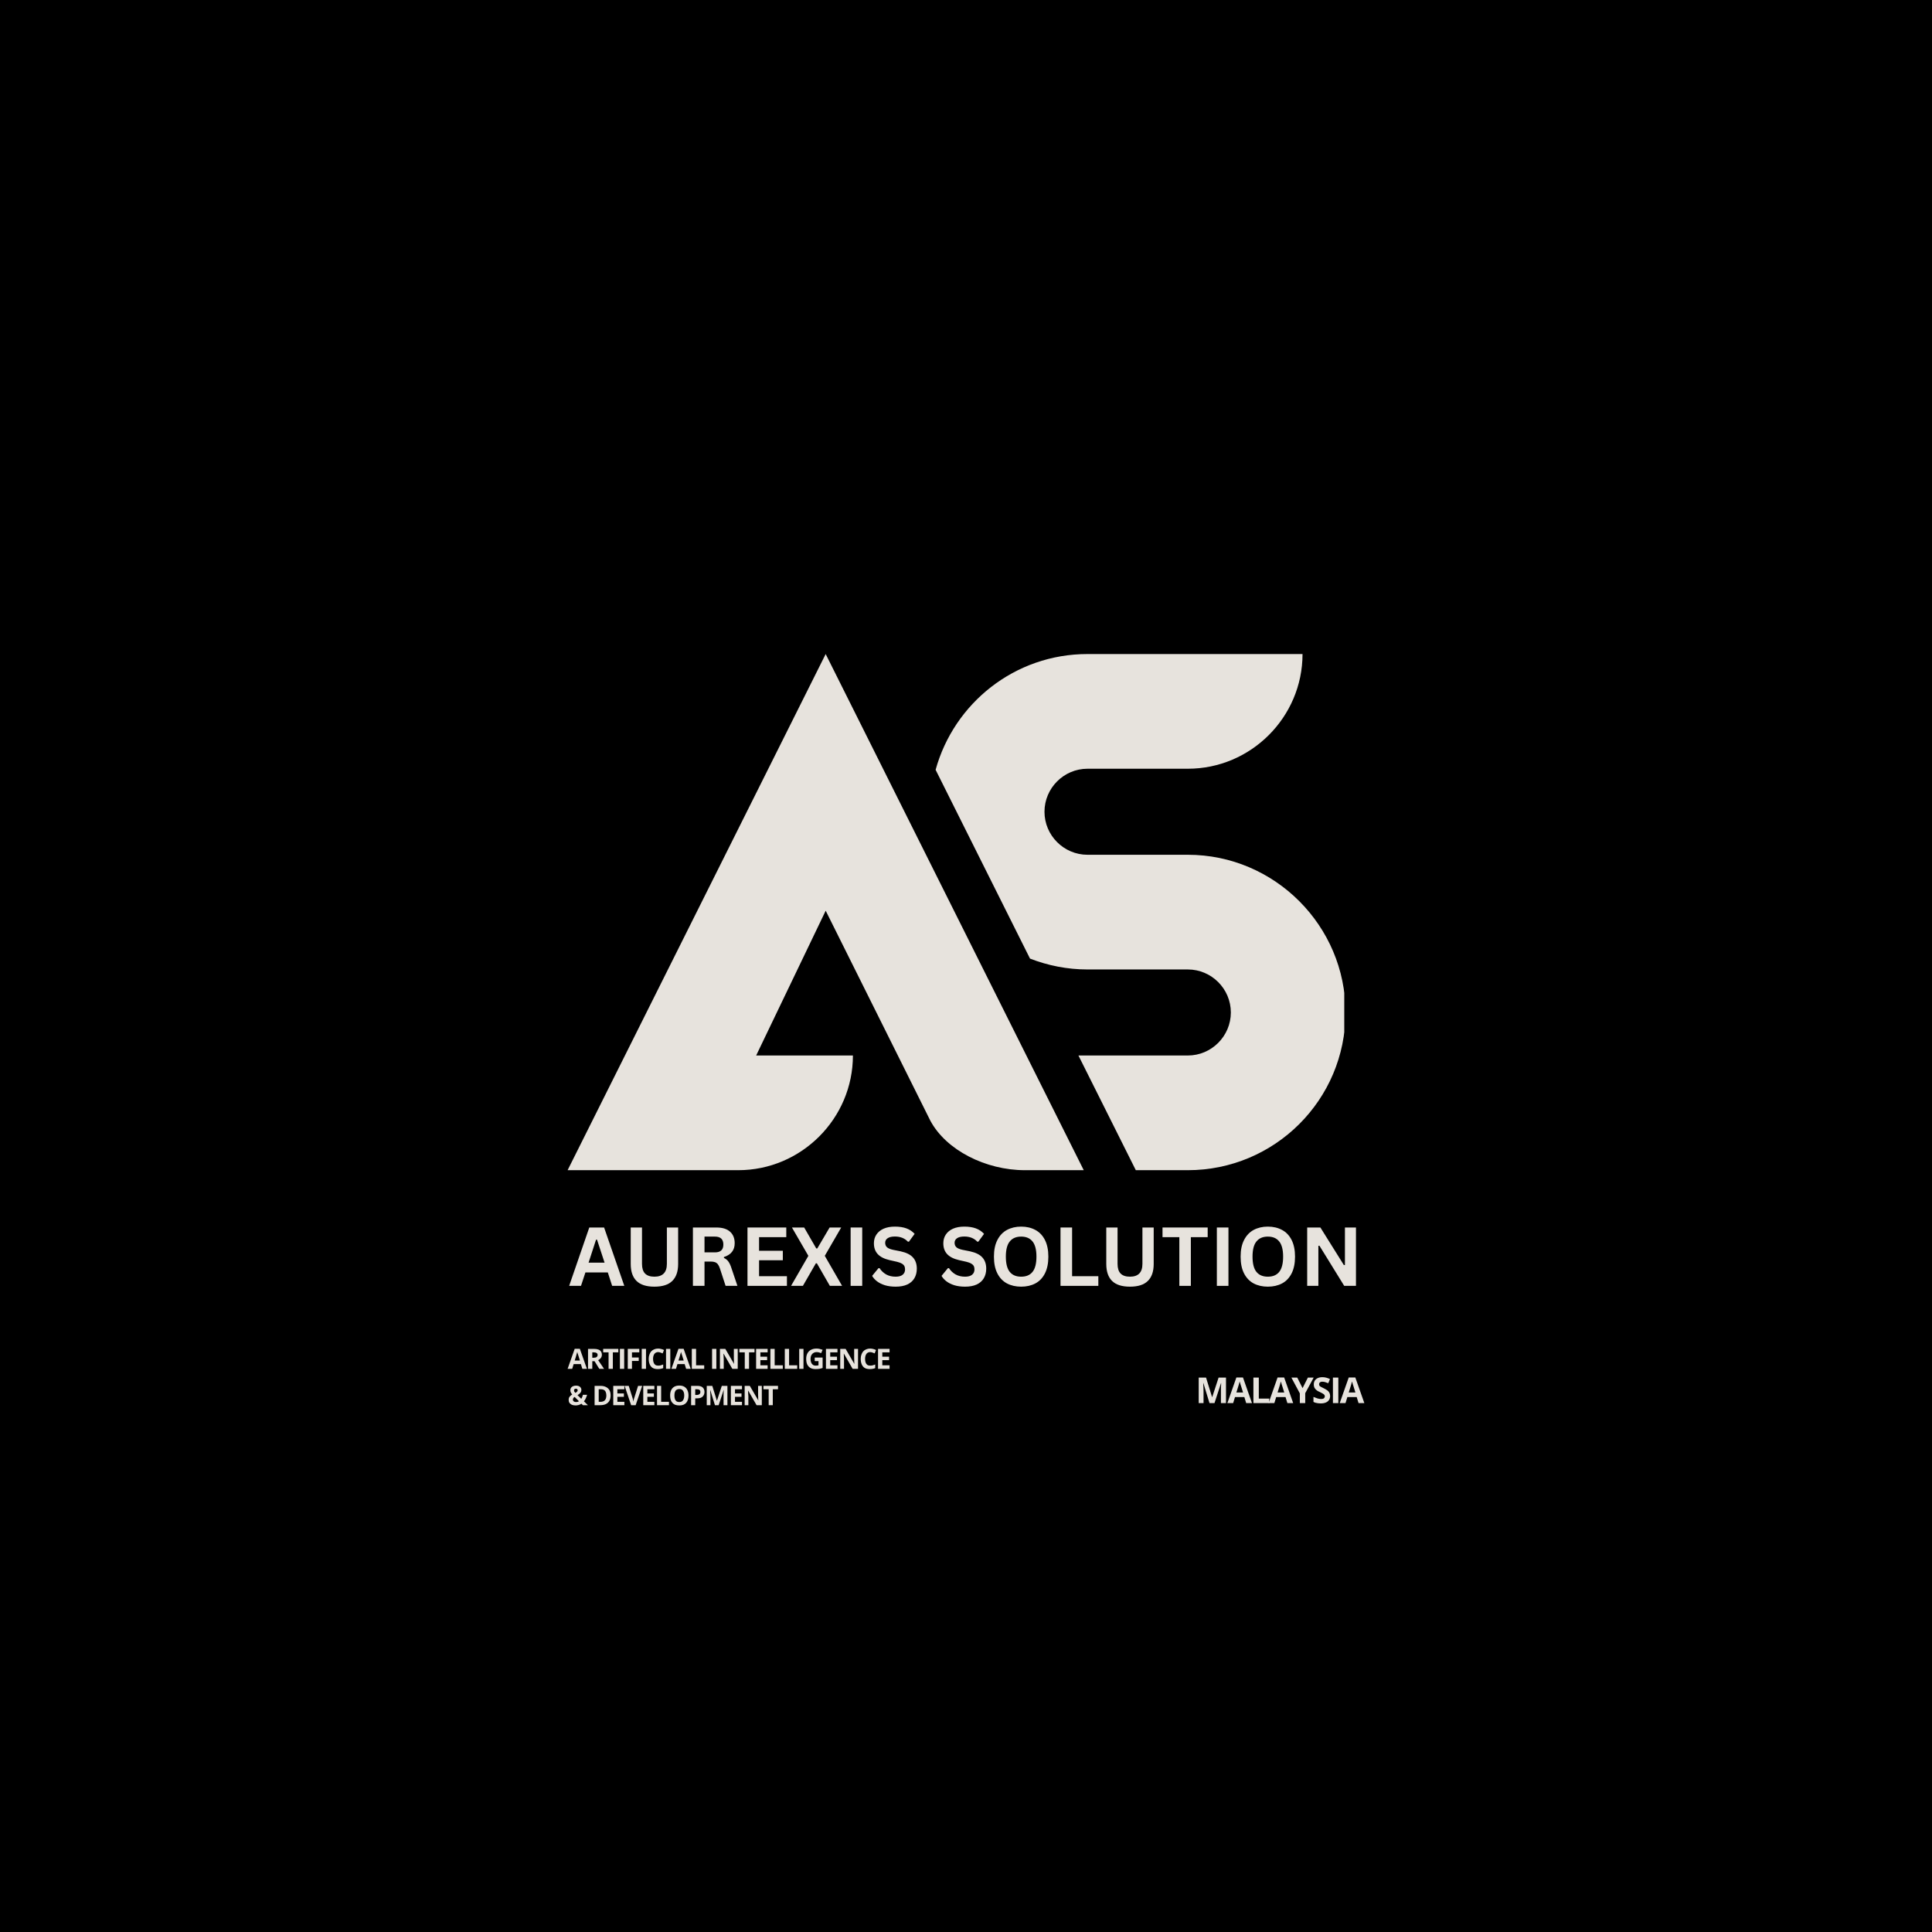
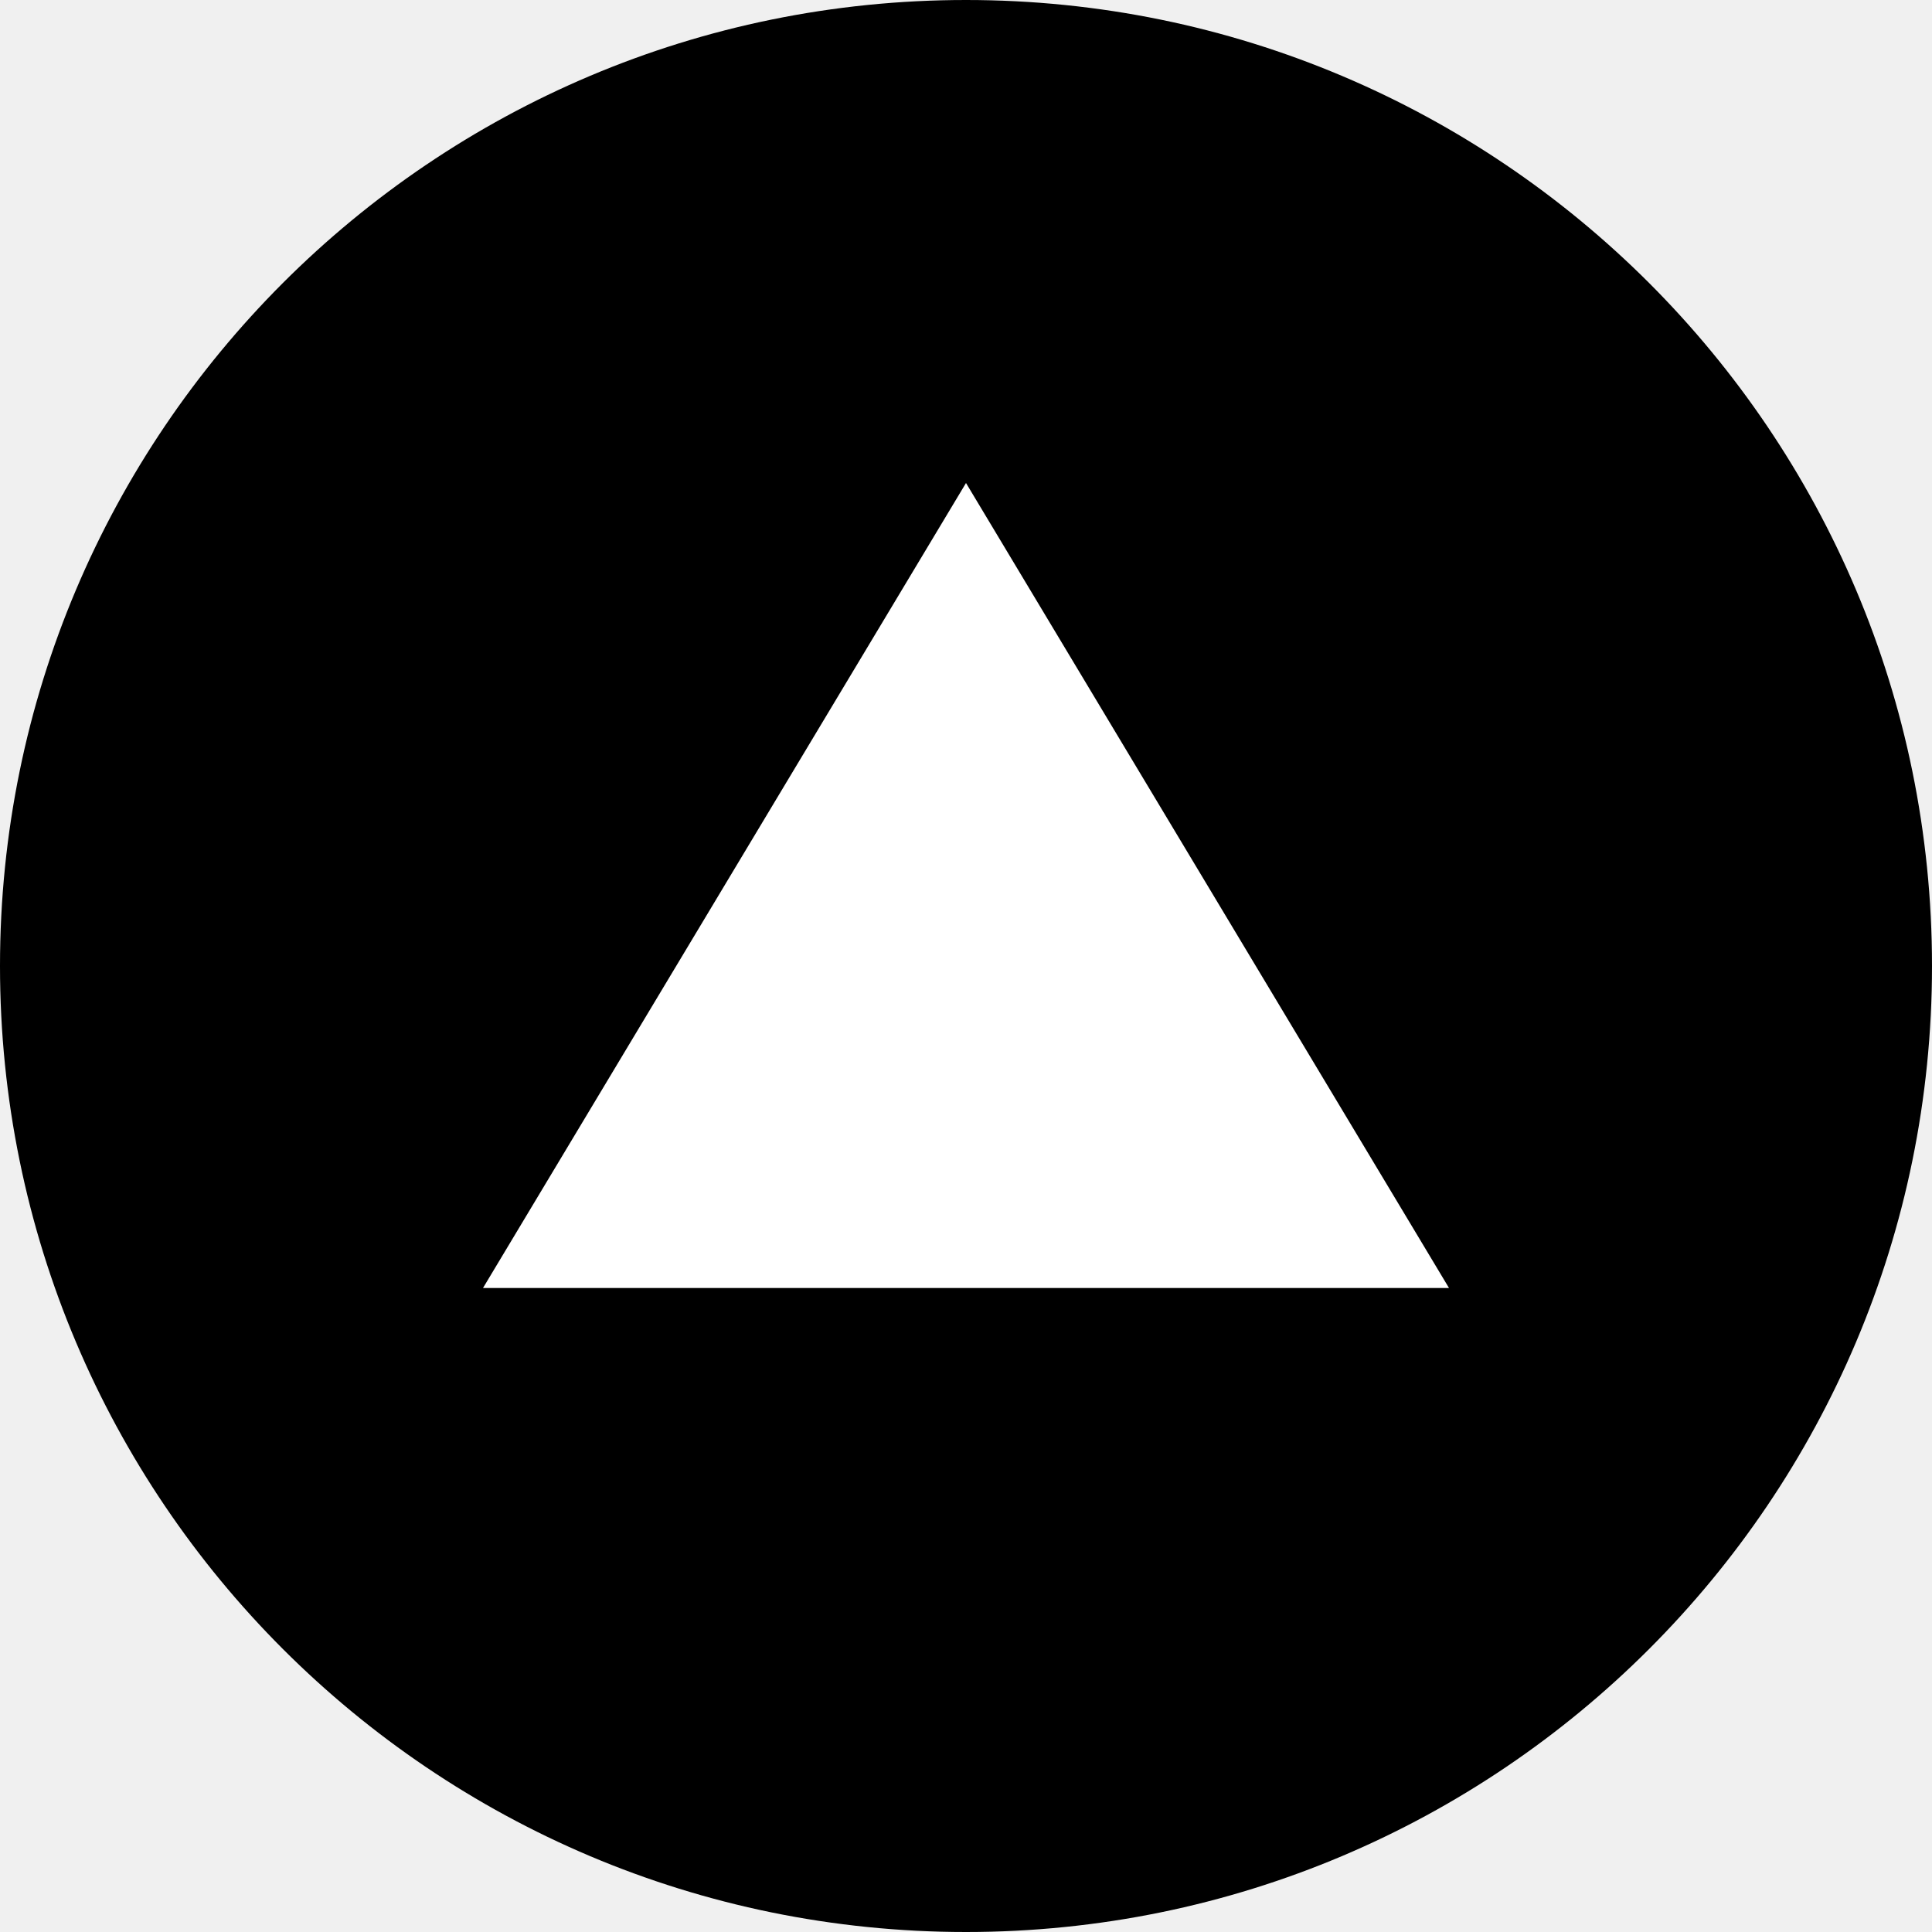
- <svg xmlns="http://www.w3.org/2000/svg" width="500" zoomAndPan="magnify" viewBox="0 0 375 375" height="500" preserveAspectRatio="xMidYMid meet" version="1.0">
-   <defs>
-     <g />
-     <clipPath id="3db691f060">
-       <path d="M 110.172 126.945 L 211 126.945 L 211 227.445 L 110.172 227.445 Z M 110.172 126.945 " clip-rule="nonzero" />
-     </clipPath>
-     <clipPath id="82ef4bd447">
-       <path d="M 181 126.945 L 260.922 126.945 L 260.922 227.445 L 181 227.445 Z M 181 126.945 " clip-rule="nonzero" />
-     </clipPath>
-     <clipPath id="c565266bf6">
-       <path d="M 0.16 2 L 4 2 L 4 7 L 0.16 7 Z M 0.16 2 " clip-rule="nonzero" />
-     </clipPath>
-     <clipPath id="f11b2e3a7e">
-       <rect x="0" width="64" y="0" height="9" />
-     </clipPath>
-     <clipPath id="6a00b687fb">
-       <path d="M 0.16 2 L 5 2 L 5 7 L 0.16 7 Z M 0.16 2 " clip-rule="nonzero" />
-     </clipPath>
-     <clipPath id="3b047c1957">
-       <path d="M 38 2 L 41.441 2 L 41.441 7 L 38 7 Z M 38 2 " clip-rule="nonzero" />
-     </clipPath>
-     <clipPath id="aab702ba0b">
-       <rect x="0" width="42" y="0" height="9" />
-     </clipPath>
-     <clipPath id="d5b34986b2">
-       <rect x="0" width="35" y="0" height="11" />
-     </clipPath>
-   </defs>
-   <rect x="-37.5" width="450" fill="#ffffff" y="-37.5" height="450" fill-opacity="1" />
-   <rect x="-37.5" width="450" fill="#000000" y="-37.5" height="450" fill-opacity="1" />
-   <g clip-path="url(#3db691f060)">
-     <path fill="#e7e3dd" d="M 165.551 204.871 L 146.77 204.871 L 160.266 176.766 L 174.273 204.871 L 180.582 217.531 C 183.641 223.238 191.293 227.133 198.945 227.133 L 210.355 227.133 L 199.219 204.871 L 189.816 186.062 L 171.496 149.418 L 160.262 126.949 L 110.172 227.133 L 143.289 227.133 C 155.535 227.133 165.551 217.109 165.551 204.871 Z M 165.551 204.871 " fill-opacity="1" fill-rule="nonzero" />
-   </g>
-   <g clip-path="url(#82ef4bd447)">
-     <path fill="#e7e3dd" d="M 211.082 188.172 L 230.559 188.172 C 235.152 188.172 238.906 191.926 238.906 196.52 C 238.906 201.113 235.152 204.871 230.559 204.871 L 209.324 204.871 L 220.461 227.133 L 230.559 227.133 C 247.395 227.133 261.168 213.496 261.168 196.52 C 261.168 179.688 247.395 165.91 230.559 165.91 L 211.082 165.91 C 206.488 165.91 202.734 162.156 202.734 157.562 C 202.734 152.969 206.488 149.211 211.082 149.211 L 230.559 149.211 C 242.805 149.211 252.82 139.191 252.82 126.949 L 211.082 126.949 C 196.953 126.949 185.164 136.508 181.602 149.418 L 199.922 186.062 C 203.383 187.406 207.133 188.172 211.082 188.172 Z M 211.082 188.172 " fill-opacity="1" fill-rule="nonzero" />
-   </g>
-   <g transform="matrix(1, 0, 0, 1, 110, 259)">
-     <g clip-path="url(#f11b2e3a7e)">
-       <g clip-path="url(#c565266bf6)">
-         <g fill="#e7e3dd" fill-opacity="1">
-           <g transform="translate(0.173313, 6.692125)">
-             <g>
-               <path d="M 2.859 0 L 2.578 -0.922 L 1.172 -0.922 L 0.891 0 L 0 0 L 1.375 -3.891 L 2.375 -3.891 L 3.75 0 Z M 2.391 -1.609 L 2.109 -2.516 C 2.086 -2.578 2.062 -2.656 2.031 -2.75 C 2 -2.844 1.969 -2.938 1.938 -3.031 C 1.914 -3.133 1.895 -3.223 1.875 -3.297 C 1.852 -3.223 1.828 -3.129 1.797 -3.016 C 1.766 -2.91 1.734 -2.812 1.703 -2.719 C 1.68 -2.625 1.664 -2.555 1.656 -2.516 L 1.375 -1.609 Z M 2.391 -1.609 " />
-             </g>
-           </g>
-         </g>
-       </g>
-       <g fill="#e7e3dd" fill-opacity="1">
-         <g transform="translate(3.651573, 6.692125)">
-           <g>
-             <path d="M 1.625 -3.875 C 1.969 -3.875 2.254 -3.832 2.484 -3.75 C 2.711 -3.664 2.883 -3.535 3 -3.359 C 3.113 -3.191 3.172 -2.977 3.172 -2.719 C 3.172 -2.539 3.133 -2.383 3.062 -2.25 C 3 -2.125 2.91 -2.016 2.797 -1.922 C 2.691 -1.828 2.578 -1.75 2.453 -1.688 L 3.594 0 L 2.672 0 L 1.75 -1.484 L 1.312 -1.484 L 1.312 0 L 0.484 0 L 0.484 -3.875 Z M 1.562 -3.203 L 1.312 -3.203 L 1.312 -2.156 L 1.578 -2.156 C 1.848 -2.156 2.039 -2.203 2.156 -2.297 C 2.281 -2.391 2.344 -2.523 2.344 -2.703 C 2.344 -2.879 2.273 -3.004 2.141 -3.078 C 2.016 -3.16 1.82 -3.203 1.562 -3.203 Z M 1.562 -3.203 " />
-           </g>
-         </g>
-       </g>
-       <g fill="#e7e3dd" fill-opacity="1">
-         <g transform="translate(6.96769, 6.692125)">
-           <g>
-             <path d="M 1.984 0 L 1.156 0 L 1.156 -3.203 L 0.109 -3.203 L 0.109 -3.875 L 3.047 -3.875 L 3.047 -3.203 L 1.984 -3.203 Z M 1.984 0 " />
-           </g>
-         </g>
-       </g>
-       <g fill="#e7e3dd" fill-opacity="1">
-         <g transform="translate(9.842562, 6.692125)">
-           <g>
-             <path d="M 0.484 0 L 0.484 -3.875 L 1.312 -3.875 L 1.312 0 Z M 0.484 0 " />
-           </g>
-         </g>
-       </g>
-       <g fill="#e7e3dd" fill-opacity="1">
-         <g transform="translate(11.36712, 6.692125)">
-           <g>
-             <path d="M 1.297 0 L 0.484 0 L 0.484 -3.875 L 2.719 -3.875 L 2.719 -3.203 L 1.297 -3.203 L 1.297 -2.203 L 2.609 -2.203 L 2.609 -1.531 L 1.297 -1.531 Z M 1.297 0 " />
-           </g>
-         </g>
-       </g>
-       <g fill="#e7e3dd" fill-opacity="1">
-         <g transform="translate(14.07719, 6.692125)">
-           <g>
-             <path d="M 0.484 0 L 0.484 -3.875 L 1.312 -3.875 L 1.312 0 Z M 0.484 0 " />
-           </g>
-         </g>
-       </g>
-       <g fill="#e7e3dd" fill-opacity="1">
-         <g transform="translate(15.60175, 6.692125)">
-           <g>
-             <path d="M 2.141 -3.25 C 1.984 -3.25 1.844 -3.219 1.719 -3.156 C 1.594 -3.094 1.488 -3.004 1.406 -2.891 C 1.332 -2.773 1.27 -2.633 1.219 -2.469 C 1.176 -2.312 1.156 -2.133 1.156 -1.938 C 1.156 -1.656 1.191 -1.414 1.266 -1.219 C 1.336 -1.031 1.441 -0.883 1.578 -0.781 C 1.723 -0.676 1.91 -0.625 2.141 -0.625 C 2.297 -0.625 2.453 -0.641 2.609 -0.672 C 2.766 -0.711 2.938 -0.77 3.125 -0.844 L 3.125 -0.141 C 2.957 -0.078 2.789 -0.031 2.625 0 C 2.457 0.031 2.27 0.047 2.062 0.047 C 1.656 0.047 1.32 -0.031 1.062 -0.188 C 0.812 -0.352 0.625 -0.586 0.5 -0.891 C 0.375 -1.191 0.312 -1.539 0.312 -1.938 C 0.312 -2.227 0.352 -2.492 0.438 -2.734 C 0.52 -2.984 0.633 -3.195 0.781 -3.375 C 0.938 -3.551 1.129 -3.688 1.359 -3.781 C 1.586 -3.883 1.848 -3.938 2.141 -3.938 C 2.328 -3.938 2.52 -3.91 2.719 -3.859 C 2.914 -3.816 3.102 -3.75 3.281 -3.656 L 3.016 -3 C 2.867 -3.062 2.719 -3.117 2.562 -3.172 C 2.414 -3.223 2.273 -3.25 2.141 -3.25 Z M 2.141 -3.25 " />
-           </g>
-         </g>
-       </g>
-       <g fill="#e7e3dd" fill-opacity="1">
-         <g transform="translate(18.79293, 6.692125)">
-           <g>
-             <path d="M 0.484 0 L 0.484 -3.875 L 1.312 -3.875 L 1.312 0 Z M 0.484 0 " />
-           </g>
-         </g>
-       </g>
-       <g fill="#e7e3dd" fill-opacity="1">
-         <g transform="translate(20.31749, 6.692125)">
-           <g>
-             <path d="M 2.859 0 L 2.578 -0.922 L 1.172 -0.922 L 0.891 0 L 0 0 L 1.375 -3.891 L 2.375 -3.891 L 3.75 0 Z M 2.391 -1.609 L 2.109 -2.516 C 2.086 -2.578 2.062 -2.656 2.031 -2.75 C 2 -2.844 1.969 -2.938 1.938 -3.031 C 1.914 -3.133 1.895 -3.223 1.875 -3.297 C 1.852 -3.223 1.828 -3.129 1.797 -3.016 C 1.766 -2.91 1.734 -2.812 1.703 -2.719 C 1.68 -2.625 1.664 -2.555 1.656 -2.516 L 1.375 -1.609 Z M 2.391 -1.609 " />
-           </g>
-         </g>
-       </g>
-       <g fill="#e7e3dd" fill-opacity="1">
-         <g transform="translate(23.79575, 6.692125)">
-           <g>
-             <path d="M 0.484 0 L 0.484 -3.875 L 1.312 -3.875 L 1.312 -0.688 L 2.891 -0.688 L 2.891 0 Z M 0.484 0 " />
-           </g>
-         </g>
-       </g>
-       <g fill="#e7e3dd" fill-opacity="1">
-         <g transform="translate(26.59354, 6.692125)">
-           <g />
-         </g>
-       </g>
-       <g fill="#e7e3dd" fill-opacity="1">
-         <g transform="translate(27.73002, 6.692125)">
-           <g>
-             <path d="M 0.484 0 L 0.484 -3.875 L 1.312 -3.875 L 1.312 0 Z M 0.484 0 " />
-           </g>
-         </g>
-       </g>
-       <g fill="#e7e3dd" fill-opacity="1">
-         <g transform="translate(29.25457, 6.692125)">
-           <g>
-             <path d="M 3.938 0 L 2.891 0 L 1.203 -2.938 L 1.172 -2.938 C 1.18 -2.812 1.188 -2.688 1.188 -2.562 C 1.195 -2.438 1.203 -2.312 1.203 -2.188 C 1.211 -2.07 1.219 -1.953 1.219 -1.828 L 1.219 0 L 0.484 0 L 0.484 -3.875 L 1.531 -3.875 L 3.219 -0.969 L 3.234 -0.969 C 3.223 -1.094 3.211 -1.211 3.203 -1.328 C 3.203 -1.453 3.203 -1.57 3.203 -1.688 C 3.203 -1.801 3.195 -1.922 3.188 -2.047 L 3.188 -3.875 L 3.938 -3.875 Z M 3.938 0 " />
-           </g>
-         </g>
-       </g>
-       <g fill="#e7e3dd" fill-opacity="1">
-         <g transform="translate(33.40267, 6.692125)">
-           <g>
-             <path d="M 1.984 0 L 1.156 0 L 1.156 -3.203 L 0.109 -3.203 L 0.109 -3.875 L 3.047 -3.875 L 3.047 -3.203 L 1.984 -3.203 Z M 1.984 0 " />
-           </g>
-         </g>
-       </g>
-       <g fill="#e7e3dd" fill-opacity="1">
-         <g transform="translate(36.27755, 6.692125)">
-           <g>
-             <path d="M 2.719 0 L 0.484 0 L 0.484 -3.875 L 2.719 -3.875 L 2.719 -3.203 L 1.312 -3.203 L 1.312 -2.359 L 2.625 -2.359 L 2.625 -1.688 L 1.312 -1.688 L 1.312 -0.688 L 2.719 -0.688 Z M 2.719 0 " />
-           </g>
-         </g>
-       </g>
-       <g fill="#e7e3dd" fill-opacity="1">
-         <g transform="translate(39.04875, 6.692125)">
-           <g>
-             <path d="M 0.484 0 L 0.484 -3.875 L 1.312 -3.875 L 1.312 -0.688 L 2.891 -0.688 L 2.891 0 Z M 0.484 0 " />
-           </g>
-         </g>
-       </g>
-       <g fill="#e7e3dd" fill-opacity="1">
-         <g transform="translate(41.84654, 6.692125)">
-           <g>
-             <path d="M 0.484 0 L 0.484 -3.875 L 1.312 -3.875 L 1.312 -0.688 L 2.891 -0.688 L 2.891 0 Z M 0.484 0 " />
-           </g>
-         </g>
-       </g>
-       <g fill="#e7e3dd" fill-opacity="1">
-         <g transform="translate(44.64433, 6.692125)">
-           <g>
-             <path d="M 0.484 0 L 0.484 -3.875 L 1.312 -3.875 L 1.312 0 Z M 0.484 0 " />
-           </g>
-         </g>
-       </g>
-       <g fill="#e7e3dd" fill-opacity="1">
-         <g transform="translate(46.16889, 6.692125)">
-           <g>
-             <path d="M 1.969 -2.188 L 3.5 -2.188 L 3.5 -0.172 C 3.301 -0.098 3.086 -0.039 2.859 0 C 2.641 0.031 2.395 0.047 2.125 0.047 C 1.738 0.047 1.41 -0.023 1.141 -0.172 C 0.867 -0.328 0.66 -0.551 0.516 -0.844 C 0.379 -1.145 0.312 -1.516 0.312 -1.953 C 0.312 -2.359 0.391 -2.707 0.547 -3 C 0.703 -3.301 0.93 -3.531 1.234 -3.688 C 1.535 -3.852 1.906 -3.938 2.344 -3.938 C 2.551 -3.938 2.754 -3.91 2.953 -3.859 C 3.148 -3.816 3.332 -3.766 3.5 -3.703 L 3.219 -3.047 C 3.102 -3.098 2.969 -3.145 2.812 -3.188 C 2.664 -3.227 2.508 -3.25 2.344 -3.25 C 2.102 -3.25 1.895 -3.191 1.719 -3.078 C 1.539 -2.973 1.398 -2.82 1.297 -2.625 C 1.203 -2.426 1.156 -2.195 1.156 -1.938 C 1.156 -1.676 1.191 -1.445 1.266 -1.25 C 1.336 -1.062 1.445 -0.91 1.594 -0.797 C 1.738 -0.68 1.93 -0.625 2.172 -0.625 C 2.285 -0.625 2.383 -0.629 2.469 -0.641 C 2.551 -0.66 2.629 -0.676 2.703 -0.688 L 2.703 -1.5 L 1.969 -1.5 Z M 1.969 -2.188 " />
-           </g>
-         </g>
-       </g>
-       <g fill="#e7e3dd" fill-opacity="1">
-         <g transform="translate(49.83321, 6.692125)">
-           <g>
-             <path d="M 2.719 0 L 0.484 0 L 0.484 -3.875 L 2.719 -3.875 L 2.719 -3.203 L 1.312 -3.203 L 1.312 -2.359 L 2.625 -2.359 L 2.625 -1.688 L 1.312 -1.688 L 1.312 -0.688 L 2.719 -0.688 Z M 2.719 0 " />
-           </g>
-         </g>
-       </g>
-       <g fill="#e7e3dd" fill-opacity="1">
-         <g transform="translate(52.60442, 6.692125)">
-           <g>
-             <path d="M 3.938 0 L 2.891 0 L 1.203 -2.938 L 1.172 -2.938 C 1.18 -2.812 1.188 -2.688 1.188 -2.562 C 1.195 -2.438 1.203 -2.312 1.203 -2.188 C 1.211 -2.07 1.219 -1.953 1.219 -1.828 L 1.219 0 L 0.484 0 L 0.484 -3.875 L 1.531 -3.875 L 3.219 -0.969 L 3.234 -0.969 C 3.223 -1.094 3.211 -1.211 3.203 -1.328 C 3.203 -1.453 3.203 -1.57 3.203 -1.688 C 3.203 -1.801 3.195 -1.922 3.188 -2.047 L 3.188 -3.875 L 3.938 -3.875 Z M 3.938 0 " />
-           </g>
-         </g>
-       </g>
-       <g fill="#e7e3dd" fill-opacity="1">
-         <g transform="translate(56.75252, 6.692125)">
-           <g>
-             <path d="M 2.141 -3.25 C 1.984 -3.25 1.844 -3.219 1.719 -3.156 C 1.594 -3.094 1.488 -3.004 1.406 -2.891 C 1.332 -2.773 1.27 -2.633 1.219 -2.469 C 1.176 -2.312 1.156 -2.133 1.156 -1.938 C 1.156 -1.656 1.191 -1.414 1.266 -1.219 C 1.336 -1.031 1.441 -0.883 1.578 -0.781 C 1.723 -0.676 1.91 -0.625 2.141 -0.625 C 2.297 -0.625 2.453 -0.641 2.609 -0.672 C 2.766 -0.711 2.938 -0.77 3.125 -0.844 L 3.125 -0.141 C 2.957 -0.078 2.789 -0.031 2.625 0 C 2.457 0.031 2.27 0.047 2.062 0.047 C 1.656 0.047 1.32 -0.031 1.062 -0.188 C 0.812 -0.352 0.625 -0.586 0.5 -0.891 C 0.375 -1.191 0.312 -1.539 0.312 -1.938 C 0.312 -2.227 0.352 -2.492 0.438 -2.734 C 0.52 -2.984 0.633 -3.195 0.781 -3.375 C 0.938 -3.551 1.129 -3.688 1.359 -3.781 C 1.586 -3.883 1.848 -3.938 2.141 -3.938 C 2.328 -3.938 2.52 -3.91 2.719 -3.859 C 2.914 -3.816 3.102 -3.75 3.281 -3.656 L 3.016 -3 C 2.867 -3.062 2.719 -3.117 2.562 -3.172 C 2.414 -3.223 2.273 -3.25 2.141 -3.25 Z M 2.141 -3.25 " />
-           </g>
-         </g>
-       </g>
-       <g fill="#e7e3dd" fill-opacity="1">
-         <g transform="translate(59.94371, 6.692125)">
-           <g>
-             <path d="M 2.719 0 L 0.484 0 L 0.484 -3.875 L 2.719 -3.875 L 2.719 -3.203 L 1.312 -3.203 L 1.312 -2.359 L 2.625 -2.359 L 2.625 -1.688 L 1.312 -1.688 L 1.312 -0.688 L 2.719 -0.688 Z M 2.719 0 " />
-           </g>
-         </g>
-       </g>
-     </g>
-   </g>
-   <g transform="matrix(1, 0, 0, 1, 110, 266)">
-     <g clip-path="url(#aab702ba0b)">
-       <g clip-path="url(#6a00b687fb)">
-         <g fill="#e7e3dd" fill-opacity="1">
-           <g transform="translate(0.173313, 6.746915)">
-             <g>
-               <path d="M 1.625 -3.797 C 1.832 -3.797 2.016 -3.766 2.172 -3.703 C 2.328 -3.641 2.445 -3.547 2.531 -3.422 C 2.625 -3.305 2.672 -3.16 2.672 -2.984 C 2.672 -2.742 2.598 -2.539 2.453 -2.375 C 2.316 -2.219 2.141 -2.078 1.922 -1.953 L 2.656 -1.234 C 2.727 -1.359 2.789 -1.484 2.844 -1.609 C 2.895 -1.742 2.938 -1.879 2.969 -2.016 L 3.781 -2.016 C 3.727 -1.816 3.648 -1.602 3.547 -1.375 C 3.453 -1.156 3.328 -0.945 3.172 -0.75 L 3.938 0 L 2.969 0 L 2.672 -0.297 C 2.578 -0.223 2.469 -0.16 2.344 -0.109 C 2.227 -0.055 2.102 -0.02 1.969 0 C 1.844 0.031 1.707 0.047 1.562 0.047 C 1.281 0.047 1.035 0.004 0.828 -0.078 C 0.629 -0.172 0.473 -0.297 0.359 -0.453 C 0.254 -0.609 0.203 -0.797 0.203 -1.016 C 0.203 -1.191 0.227 -1.344 0.281 -1.469 C 0.344 -1.594 0.426 -1.703 0.531 -1.797 C 0.633 -1.898 0.754 -1.992 0.891 -2.078 C 0.805 -2.18 0.734 -2.281 0.672 -2.375 C 0.617 -2.469 0.582 -2.555 0.562 -2.641 C 0.539 -2.734 0.531 -2.832 0.531 -2.938 C 0.531 -3.113 0.578 -3.266 0.672 -3.391 C 0.766 -3.523 0.895 -3.625 1.062 -3.688 C 1.227 -3.758 1.414 -3.797 1.625 -3.797 Z M 1.359 -1.609 C 1.285 -1.555 1.223 -1.504 1.172 -1.453 C 1.129 -1.398 1.094 -1.344 1.062 -1.281 C 1.039 -1.219 1.031 -1.156 1.031 -1.094 C 1.031 -0.938 1.086 -0.816 1.203 -0.734 C 1.316 -0.648 1.457 -0.609 1.625 -0.609 C 1.738 -0.609 1.844 -0.617 1.938 -0.641 C 2.031 -0.672 2.117 -0.711 2.203 -0.766 Z M 1.625 -3.203 C 1.531 -3.203 1.441 -3.176 1.359 -3.125 C 1.285 -3.082 1.25 -3 1.25 -2.875 C 1.25 -2.789 1.27 -2.707 1.312 -2.625 C 1.363 -2.551 1.426 -2.473 1.5 -2.391 C 1.645 -2.461 1.754 -2.539 1.828 -2.625 C 1.91 -2.707 1.953 -2.801 1.953 -2.906 C 1.953 -3.008 1.914 -3.082 1.844 -3.125 C 1.77 -3.176 1.695 -3.203 1.625 -3.203 Z M 1.625 -3.203 " />
-             </g>
-           </g>
-         </g>
-       </g>
-       <g fill="#e7e3dd" fill-opacity="1">
-         <g transform="translate(3.846347, 6.746915)">
-           <g />
-         </g>
-       </g>
-       <g fill="#e7e3dd" fill-opacity="1">
-         <g transform="translate(4.943348, 6.746915)">
-           <g>
-             <path d="M 3.578 -1.906 C 3.578 -1.488 3.492 -1.133 3.328 -0.844 C 3.172 -0.562 2.938 -0.348 2.625 -0.203 C 2.32 -0.066 1.957 0 1.531 0 L 0.469 0 L 0.469 -3.75 L 1.641 -3.75 C 2.035 -3.75 2.379 -3.676 2.672 -3.531 C 2.961 -3.395 3.188 -3.191 3.344 -2.922 C 3.5 -2.648 3.578 -2.312 3.578 -1.906 Z M 2.75 -1.891 C 2.75 -2.16 2.707 -2.383 2.625 -2.562 C 2.551 -2.75 2.43 -2.883 2.266 -2.969 C 2.109 -3.051 1.914 -3.094 1.688 -3.094 L 1.266 -3.094 L 1.266 -0.656 L 1.609 -0.656 C 1.992 -0.656 2.281 -0.758 2.469 -0.969 C 2.656 -1.176 2.75 -1.484 2.75 -1.891 Z M 2.75 -1.891 " />
-           </g>
-         </g>
-       </g>
-       <g fill="#e7e3dd" fill-opacity="1">
-         <g transform="translate(8.565067, 6.746915)">
-           <g>
-             <path d="M 2.625 0 L 0.469 0 L 0.469 -3.75 L 2.625 -3.75 L 2.625 -3.094 L 1.266 -3.094 L 1.266 -2.281 L 2.531 -2.281 L 2.531 -1.625 L 1.266 -1.625 L 1.266 -0.656 L 2.625 -0.656 Z M 2.625 0 " />
-           </g>
-         </g>
-       </g>
-       <g fill="#e7e3dd" fill-opacity="1">
-         <g transform="translate(11.24002, 6.746915)">
-           <g>
-             <path d="M 3.406 -3.75 L 2.141 0 L 1.266 0 L 0 -3.75 L 0.797 -3.75 L 1.5 -1.516 C 1.52 -1.484 1.539 -1.414 1.562 -1.312 C 1.594 -1.207 1.617 -1.098 1.641 -0.984 C 1.672 -0.867 1.691 -0.77 1.703 -0.688 C 1.711 -0.77 1.727 -0.867 1.75 -0.984 C 1.781 -1.098 1.805 -1.203 1.828 -1.297 C 1.859 -1.398 1.883 -1.473 1.906 -1.516 L 2.609 -3.75 Z M 3.406 -3.75 " />
-           </g>
-         </g>
-       </g>
-       <g fill="#e7e3dd" fill-opacity="1">
-         <g transform="translate(14.38707, 6.746915)">
-           <g>
-             <path d="M 2.625 0 L 0.469 0 L 0.469 -3.75 L 2.625 -3.75 L 2.625 -3.094 L 1.266 -3.094 L 1.266 -2.281 L 2.531 -2.281 L 2.531 -1.625 L 1.266 -1.625 L 1.266 -0.656 L 2.625 -0.656 Z M 2.625 0 " />
-           </g>
-         </g>
-       </g>
-       <g fill="#e7e3dd" fill-opacity="1">
-         <g transform="translate(17.06202, 6.746915)">
-           <g>
-             <path d="M 0.469 0 L 0.469 -3.75 L 1.266 -3.75 L 1.266 -0.656 L 2.781 -0.656 L 2.781 0 Z M 0.469 0 " />
-           </g>
-         </g>
-       </g>
-       <g fill="#e7e3dd" fill-opacity="1">
-         <g transform="translate(19.76262, 6.746915)">
-           <g>
-             <path d="M 3.875 -1.875 C 3.875 -1.594 3.836 -1.332 3.766 -1.094 C 3.691 -0.852 3.582 -0.645 3.438 -0.469 C 3.289 -0.301 3.102 -0.172 2.875 -0.078 C 2.656 0.004 2.395 0.047 2.094 0.047 C 1.781 0.047 1.508 0.004 1.281 -0.078 C 1.062 -0.172 0.879 -0.301 0.734 -0.469 C 0.586 -0.645 0.477 -0.852 0.406 -1.094 C 0.344 -1.332 0.312 -1.598 0.312 -1.891 C 0.312 -2.273 0.375 -2.609 0.5 -2.891 C 0.625 -3.18 0.816 -3.406 1.078 -3.562 C 1.348 -3.727 1.688 -3.812 2.094 -3.812 C 2.5 -3.812 2.832 -3.727 3.094 -3.562 C 3.352 -3.406 3.547 -3.18 3.672 -2.891 C 3.805 -2.609 3.875 -2.27 3.875 -1.875 Z M 1.141 -1.875 C 1.141 -1.613 1.172 -1.391 1.234 -1.203 C 1.297 -1.016 1.395 -0.867 1.531 -0.766 C 1.676 -0.66 1.863 -0.609 2.094 -0.609 C 2.312 -0.609 2.488 -0.66 2.625 -0.766 C 2.77 -0.867 2.875 -1.016 2.938 -1.203 C 3.008 -1.391 3.047 -1.613 3.047 -1.875 C 3.047 -2.27 2.969 -2.578 2.812 -2.797 C 2.664 -3.023 2.426 -3.141 2.094 -3.141 C 1.875 -3.141 1.691 -3.086 1.547 -2.984 C 1.398 -2.891 1.297 -2.75 1.234 -2.562 C 1.172 -2.375 1.141 -2.145 1.141 -1.875 Z M 1.141 -1.875 " />
-           </g>
-         </g>
-       </g>
-       <g fill="#e7e3dd" fill-opacity="1">
-         <g transform="translate(23.67684, 6.746915)">
-           <g>
-             <path d="M 1.672 -3.75 C 2.148 -3.75 2.5 -3.645 2.719 -3.438 C 2.945 -3.227 3.062 -2.941 3.062 -2.578 C 3.062 -2.41 3.035 -2.254 2.984 -2.109 C 2.93 -1.961 2.848 -1.828 2.734 -1.703 C 2.629 -1.586 2.484 -1.492 2.297 -1.422 C 2.109 -1.359 1.879 -1.328 1.609 -1.328 L 1.266 -1.328 L 1.266 0 L 0.469 0 L 0.469 -3.75 Z M 1.625 -3.094 L 1.266 -3.094 L 1.266 -1.984 L 1.531 -1.984 C 1.676 -1.984 1.801 -2.004 1.906 -2.047 C 2.02 -2.086 2.109 -2.148 2.172 -2.234 C 2.234 -2.316 2.266 -2.422 2.266 -2.547 C 2.266 -2.734 2.211 -2.867 2.109 -2.953 C 2.004 -3.047 1.844 -3.094 1.625 -3.094 Z M 1.625 -3.094 " />
-           </g>
-         </g>
-       </g>
-       <g fill="#e7e3dd" fill-opacity="1">
-         <g transform="translate(26.70843, 6.746915)">
-           <g>
-             <path d="M 2.062 0 L 1.156 -2.938 L 1.141 -2.938 C 1.141 -2.863 1.141 -2.754 1.141 -2.609 C 1.148 -2.473 1.16 -2.328 1.172 -2.172 C 1.18 -2.016 1.188 -1.875 1.188 -1.75 L 1.188 0 L 0.469 0 L 0.469 -3.75 L 1.547 -3.75 L 2.438 -0.875 L 2.453 -0.875 L 3.391 -3.75 L 4.484 -3.75 L 4.484 0 L 3.734 0 L 3.734 -1.781 C 3.734 -1.895 3.734 -2.023 3.734 -2.172 C 3.742 -2.328 3.75 -2.473 3.75 -2.609 C 3.758 -2.754 3.77 -2.863 3.781 -2.938 L 3.75 -2.938 L 2.781 0 Z M 2.062 0 " />
-           </g>
-         </g>
-       </g>
-       <g fill="#e7e3dd" fill-opacity="1">
-         <g transform="translate(31.39495, 6.746915)">
-           <g>
-             <path d="M 2.625 0 L 0.469 0 L 0.469 -3.75 L 2.625 -3.75 L 2.625 -3.094 L 1.266 -3.094 L 1.266 -2.281 L 2.531 -2.281 L 2.531 -1.625 L 1.266 -1.625 L 1.266 -0.656 L 2.625 -0.656 Z M 2.625 0 " />
-           </g>
-         </g>
-       </g>
-       <g fill="#e7e3dd" fill-opacity="1">
-         <g transform="translate(34.0699, 6.746915)">
-           <g>
-             <path d="M 3.797 0 L 2.781 0 L 1.156 -2.828 L 1.141 -2.828 C 1.141 -2.711 1.141 -2.594 1.141 -2.469 C 1.148 -2.352 1.156 -2.234 1.156 -2.109 C 1.164 -1.992 1.176 -1.879 1.188 -1.766 L 1.188 0 L 0.469 0 L 0.469 -3.75 L 1.469 -3.75 L 3.109 -0.938 L 3.125 -0.938 C 3.113 -1.051 3.102 -1.164 3.094 -1.281 C 3.094 -1.395 3.094 -1.508 3.094 -1.625 C 3.094 -1.738 3.086 -1.852 3.078 -1.969 L 3.078 -3.75 L 3.797 -3.75 Z M 3.797 0 " />
-           </g>
-         </g>
-       </g>
-       <g clip-path="url(#3b047c1957)">
-         <g fill="#e7e3dd" fill-opacity="1">
-           <g transform="translate(38.07392, 6.746915)">
-             <g>
-               <path d="M 1.922 0 L 1.125 0 L 1.125 -3.094 L 0.109 -3.094 L 0.109 -3.75 L 2.938 -3.75 L 2.938 -3.094 L 1.922 -3.094 Z M 1.922 0 " />
-             </g>
-           </g>
-         </g>
-       </g>
-     </g>
-   </g>
-   <g transform="matrix(1, 0, 0, 1, 231, 264)">
-     <g clip-path="url(#d5b34986b2)">
-       <g fill="#e7e3dd" fill-opacity="1">
-         <g transform="translate(1.043906, 8.340853)">
-           <g>
-             <path d="M 2.719 0 L 1.531 -3.891 L 1.5 -3.891 C 1.5 -3.797 1.504 -3.656 1.516 -3.469 C 1.523 -3.281 1.535 -3.082 1.547 -2.875 C 1.555 -2.664 1.562 -2.473 1.562 -2.297 L 1.562 0 L 0.625 0 L 0.625 -4.953 L 2.047 -4.953 L 3.219 -1.172 L 3.25 -1.172 L 4.484 -4.953 L 5.922 -4.953 L 5.922 0 L 4.938 0 L 4.938 -2.344 C 4.938 -2.5 4.938 -2.676 4.938 -2.875 C 4.945 -3.082 4.957 -3.273 4.969 -3.453 C 4.977 -3.641 4.984 -3.781 4.984 -3.875 L 4.953 -3.875 L 3.688 0 Z M 2.719 0 " />
-           </g>
-         </g>
-       </g>
-       <g fill="#e7e3dd" fill-opacity="1">
-         <g transform="translate(7.229047, 8.340853)">
-           <g>
-             <path d="M 3.656 0 L 3.297 -1.172 L 1.484 -1.172 L 1.125 0 L 0 0 L 1.75 -4.969 L 3.031 -4.969 L 4.781 0 Z M 3.047 -2.062 L 2.688 -3.219 C 2.664 -3.289 2.633 -3.383 2.594 -3.5 C 2.562 -3.625 2.523 -3.75 2.484 -3.875 C 2.441 -4 2.41 -4.109 2.391 -4.203 C 2.367 -4.109 2.336 -3.992 2.297 -3.859 C 2.266 -3.723 2.227 -3.594 2.188 -3.469 C 2.156 -3.352 2.129 -3.27 2.109 -3.219 L 1.75 -2.062 Z M 3.047 -2.062 " />
-           </g>
-         </g>
-       </g>
-       <g fill="#e7e3dd" fill-opacity="1">
-         <g transform="translate(11.66012, 8.340853)">
-           <g>
-             <path d="M 0.625 0 L 0.625 -4.953 L 1.672 -4.953 L 1.672 -0.875 L 3.688 -0.875 L 3.688 0 Z M 0.625 0 " />
-           </g>
-         </g>
-       </g>
-       <g fill="#e7e3dd" fill-opacity="1">
-         <g transform="translate(15.22431, 8.340853)">
-           <g>
-             <path d="M 3.656 0 L 3.297 -1.172 L 1.484 -1.172 L 1.125 0 L 0 0 L 1.75 -4.969 L 3.031 -4.969 L 4.781 0 Z M 3.047 -2.062 L 2.688 -3.219 C 2.664 -3.289 2.633 -3.383 2.594 -3.5 C 2.562 -3.625 2.523 -3.75 2.484 -3.875 C 2.441 -4 2.41 -4.109 2.391 -4.203 C 2.367 -4.109 2.336 -3.992 2.297 -3.859 C 2.266 -3.723 2.227 -3.594 2.188 -3.469 C 2.156 -3.352 2.129 -3.27 2.109 -3.219 L 1.75 -2.062 Z M 3.047 -2.062 " />
-           </g>
-         </g>
-       </g>
-       <g fill="#e7e3dd" fill-opacity="1">
-         <g transform="translate(19.65538, 8.340853)">
-           <g>
-             <path d="M 2.172 -2.906 L 3.203 -4.953 L 4.328 -4.953 L 2.688 -1.922 L 2.688 0 L 1.641 0 L 1.641 -1.891 L 0 -4.953 L 1.141 -4.953 Z M 2.172 -2.906 " />
-           </g>
-         </g>
-       </g>
-       <g fill="#e7e3dd" fill-opacity="1">
-         <g transform="translate(23.62931, 8.340853)">
-           <g>
-             <path d="M 3.547 -1.375 C 3.547 -1.082 3.473 -0.828 3.328 -0.609 C 3.191 -0.391 2.984 -0.223 2.703 -0.109 C 2.43 0.004 2.102 0.062 1.719 0.062 C 1.551 0.062 1.383 0.051 1.219 0.031 C 1.051 0.008 0.891 -0.02 0.734 -0.062 C 0.586 -0.102 0.445 -0.16 0.312 -0.234 L 0.312 -1.203 C 0.551 -1.098 0.797 -1.004 1.047 -0.922 C 1.297 -0.836 1.547 -0.797 1.797 -0.797 C 1.973 -0.797 2.113 -0.816 2.219 -0.859 C 2.32 -0.91 2.395 -0.973 2.438 -1.047 C 2.488 -1.129 2.516 -1.223 2.516 -1.328 C 2.516 -1.453 2.473 -1.555 2.391 -1.641 C 2.305 -1.734 2.191 -1.816 2.047 -1.891 C 1.898 -1.961 1.738 -2.047 1.562 -2.141 C 1.438 -2.191 1.305 -2.254 1.172 -2.328 C 1.035 -2.41 0.906 -2.508 0.781 -2.625 C 0.664 -2.738 0.566 -2.875 0.484 -3.031 C 0.41 -3.195 0.375 -3.391 0.375 -3.609 C 0.375 -3.91 0.441 -4.164 0.578 -4.375 C 0.711 -4.582 0.906 -4.742 1.156 -4.859 C 1.406 -4.973 1.703 -5.031 2.047 -5.031 C 2.305 -5.031 2.551 -5 2.781 -4.938 C 3.02 -4.875 3.266 -4.785 3.516 -4.672 L 3.188 -3.859 C 2.957 -3.953 2.75 -4.023 2.562 -4.078 C 2.383 -4.129 2.203 -4.156 2.016 -4.156 C 1.891 -4.156 1.781 -4.133 1.688 -4.094 C 1.594 -4.051 1.52 -3.988 1.469 -3.906 C 1.426 -3.832 1.406 -3.742 1.406 -3.641 C 1.406 -3.523 1.438 -3.426 1.5 -3.344 C 1.57 -3.27 1.676 -3.195 1.812 -3.125 C 1.957 -3.051 2.133 -2.961 2.344 -2.859 C 2.594 -2.734 2.805 -2.609 2.984 -2.484 C 3.16 -2.359 3.297 -2.207 3.391 -2.031 C 3.492 -1.852 3.547 -1.633 3.547 -1.375 Z M 3.547 -1.375 " />
-           </g>
-         </g>
-       </g>
-       <g fill="#e7e3dd" fill-opacity="1">
-         <g transform="translate(27.0953, 8.340853)">
-           <g>
-             <path d="M 0.625 0 L 0.625 -4.953 L 1.672 -4.953 L 1.672 0 Z M 0.625 0 " />
-           </g>
-         </g>
-       </g>
-       <g fill="#e7e3dd" fill-opacity="1">
-         <g transform="translate(29.03748, 8.340853)">
-           <g>
-             <path d="M 3.656 0 L 3.297 -1.172 L 1.484 -1.172 L 1.125 0 L 0 0 L 1.75 -4.969 L 3.031 -4.969 L 4.781 0 Z M 3.047 -2.062 L 2.688 -3.219 C 2.664 -3.289 2.633 -3.383 2.594 -3.5 C 2.562 -3.625 2.523 -3.75 2.484 -3.875 C 2.441 -4 2.41 -4.109 2.391 -4.203 C 2.367 -4.109 2.336 -3.992 2.297 -3.859 C 2.266 -3.723 2.227 -3.594 2.188 -3.469 C 2.156 -3.352 2.129 -3.27 2.109 -3.219 L 1.75 -2.062 Z M 3.047 -2.062 " />
-           </g>
-         </g>
-       </g>
-     </g>
-   </g>
-   <g fill="#e7e3dd" fill-opacity="1">
-     <g transform="translate(110.3022, 249.585)">
-       <g>
-         <path d="M 10.875 0 L 8.516 0 L 7.672 -2.609 L 3.328 -2.609 L 2.469 0 L 0.172 0 L 4.078 -11.328 L 6.953 -11.328 Z M 5.391 -8.969 L 3.938 -4.5 L 7.047 -4.5 L 5.578 -8.969 Z M 5.391 -8.969 " />
-       </g>
-     </g>
-   </g>
-   <g fill="#e7e3dd" fill-opacity="1">
-     <g transform="translate(121.0172, 249.585)">
-       <g>
-         <path d="M 6 0.156 C 4.445 0.156 3.289 -0.211 2.531 -0.953 C 1.781 -1.691 1.406 -2.789 1.406 -4.25 L 1.406 -11.328 L 3.594 -11.328 L 3.594 -4.266 C 3.594 -3.43 3.789 -2.805 4.188 -2.391 C 4.594 -1.984 5.195 -1.781 6 -1.781 C 7.613 -1.781 8.422 -2.609 8.422 -4.266 L 8.422 -11.328 L 10.609 -11.328 L 10.609 -4.25 C 10.609 -2.789 10.227 -1.691 9.469 -0.953 C 8.719 -0.211 7.562 0.156 6 0.156 Z M 6 0.156 " />
-       </g>
-     </g>
-   </g>
-   <g fill="#e7e3dd" fill-opacity="1">
-     <g transform="translate(133.026, 249.585)">
-       <g>
-         <path d="M 1.469 0 L 1.469 -11.328 L 6.016 -11.328 C 7.191 -11.328 8.078 -11.055 8.672 -10.516 C 9.273 -9.984 9.578 -9.238 9.578 -8.281 C 9.578 -7.594 9.398 -7.031 9.047 -6.594 C 8.703 -6.156 8.18 -5.82 7.484 -5.594 L 7.484 -5.422 C 7.836 -5.266 8.125 -5.035 8.344 -4.734 C 8.57 -4.43 8.781 -3.977 8.969 -3.375 L 10.109 0 L 7.812 0 L 6.703 -3.391 C 6.586 -3.734 6.457 -4 6.312 -4.188 C 6.164 -4.375 5.984 -4.508 5.766 -4.594 C 5.547 -4.676 5.266 -4.719 4.922 -4.719 L 3.719 -4.719 L 3.719 0 Z M 5.75 -6.5 C 6.832 -6.5 7.375 -7.004 7.375 -8.016 C 7.375 -9.047 6.832 -9.562 5.75 -9.562 L 3.719 -9.562 L 3.719 -6.5 Z M 5.75 -6.5 " />
-       </g>
-     </g>
-   </g>
-   <g fill="#e7e3dd" fill-opacity="1">
-     <g transform="translate(143.6171, 249.585)">
-       <g>
-         <path d="M 3.719 -4.969 L 3.719 -1.875 L 9.125 -1.875 L 9.125 0 L 1.469 0 L 1.469 -11.328 L 9 -11.328 L 9 -9.453 L 3.719 -9.453 L 3.719 -6.812 L 8.328 -6.812 L 8.328 -4.969 Z M 3.719 -4.969 " />
-       </g>
-     </g>
-   </g>
-   <g fill="#e7e3dd" fill-opacity="1">
-     <g transform="translate(153.3559, 249.585)">
-       <g>
-         <path d="M 2.484 0 L 0.188 0 L 3.547 -5.828 L 0.359 -11.328 L 2.734 -11.328 L 5.078 -7.266 L 5.281 -7.266 L 7.672 -11.328 L 9.922 -11.328 L 6.734 -5.828 L 10.094 0 L 7.719 0 L 5.203 -4.375 L 5 -4.375 Z M 2.484 0 " />
-       </g>
-     </g>
-   </g>
-   <g fill="#e7e3dd" fill-opacity="1">
-     <g transform="translate(163.637, 249.585)">
-       <g>
-         <path d="M 3.719 0 L 1.469 0 L 1.469 -11.328 L 3.719 -11.328 Z M 3.719 0 " />
-       </g>
-     </g>
-   </g>
-   <g fill="#e7e3dd" fill-opacity="1">
-     <g transform="translate(168.8279, 249.585)">
-       <g>
-         <path d="M 5.016 0.156 C 4.234 0.156 3.535 0.062 2.922 -0.125 C 2.305 -0.32 1.797 -0.578 1.391 -0.891 C 0.984 -1.203 0.672 -1.551 0.453 -1.938 L 1.688 -3.438 L 1.891 -3.438 C 2.223 -2.926 2.648 -2.52 3.172 -2.219 C 3.703 -1.926 4.316 -1.781 5.016 -1.781 C 5.617 -1.781 6.07 -1.906 6.375 -2.156 C 6.688 -2.406 6.844 -2.754 6.844 -3.203 C 6.844 -3.473 6.789 -3.695 6.688 -3.875 C 6.594 -4.051 6.43 -4.203 6.203 -4.328 C 5.973 -4.461 5.664 -4.578 5.281 -4.672 L 3.828 -5 C 2.805 -5.238 2.047 -5.625 1.547 -6.156 C 1.047 -6.695 0.797 -7.398 0.797 -8.266 C 0.797 -8.91 0.957 -9.473 1.281 -9.953 C 1.602 -10.441 2.066 -10.82 2.672 -11.094 C 3.285 -11.363 4.02 -11.5 4.875 -11.5 C 5.75 -11.5 6.492 -11.383 7.109 -11.156 C 7.734 -10.926 8.266 -10.57 8.703 -10.094 L 7.594 -8.578 L 7.391 -8.578 C 7.078 -8.91 6.711 -9.16 6.297 -9.328 C 5.879 -9.492 5.406 -9.578 4.875 -9.578 C 4.258 -9.578 3.789 -9.469 3.469 -9.25 C 3.145 -9.039 2.984 -8.742 2.984 -8.359 C 2.984 -8.004 3.098 -7.719 3.328 -7.5 C 3.555 -7.289 3.945 -7.125 4.5 -7 L 5.984 -6.703 C 7.086 -6.461 7.883 -6.066 8.375 -5.516 C 8.875 -4.961 9.125 -4.238 9.125 -3.344 C 9.125 -2.633 8.969 -2.016 8.656 -1.484 C 8.352 -0.961 7.895 -0.555 7.281 -0.266 C 6.664 0.016 5.91 0.156 5.016 0.156 Z M 5.016 0.156 " />
-       </g>
-     </g>
-   </g>
-   <g fill="#e7e3dd" fill-opacity="1">
-     <g transform="translate(178.559, 249.585)">
-       <g />
-     </g>
-   </g>
-   <g fill="#e7e3dd" fill-opacity="1">
-     <g transform="translate(182.3011, 249.585)">
-       <g>
-         <path d="M 5.016 0.156 C 4.234 0.156 3.535 0.062 2.922 -0.125 C 2.305 -0.32 1.797 -0.578 1.391 -0.891 C 0.984 -1.203 0.672 -1.551 0.453 -1.938 L 1.688 -3.438 L 1.891 -3.438 C 2.223 -2.926 2.648 -2.52 3.172 -2.219 C 3.703 -1.926 4.316 -1.781 5.016 -1.781 C 5.617 -1.781 6.07 -1.906 6.375 -2.156 C 6.688 -2.406 6.844 -2.754 6.844 -3.203 C 6.844 -3.473 6.789 -3.695 6.688 -3.875 C 6.594 -4.051 6.43 -4.203 6.203 -4.328 C 5.973 -4.461 5.664 -4.578 5.281 -4.672 L 3.828 -5 C 2.805 -5.238 2.047 -5.625 1.547 -6.156 C 1.047 -6.695 0.797 -7.398 0.797 -8.266 C 0.797 -8.91 0.957 -9.473 1.281 -9.953 C 1.602 -10.441 2.066 -10.82 2.672 -11.094 C 3.285 -11.363 4.02 -11.5 4.875 -11.5 C 5.75 -11.5 6.492 -11.383 7.109 -11.156 C 7.734 -10.926 8.266 -10.57 8.703 -10.094 L 7.594 -8.578 L 7.391 -8.578 C 7.078 -8.91 6.711 -9.16 6.297 -9.328 C 5.879 -9.492 5.406 -9.578 4.875 -9.578 C 4.258 -9.578 3.789 -9.469 3.469 -9.25 C 3.145 -9.039 2.984 -8.742 2.984 -8.359 C 2.984 -8.004 3.098 -7.719 3.328 -7.5 C 3.555 -7.289 3.945 -7.125 4.5 -7 L 5.984 -6.703 C 7.086 -6.461 7.883 -6.066 8.375 -5.516 C 8.875 -4.961 9.125 -4.238 9.125 -3.344 C 9.125 -2.633 8.969 -2.016 8.656 -1.484 C 8.352 -0.961 7.895 -0.555 7.281 -0.266 C 6.664 0.016 5.91 0.156 5.016 0.156 Z M 5.016 0.156 " />
-       </g>
-     </g>
-   </g>
-   <g fill="#e7e3dd" fill-opacity="1">
-     <g transform="translate(192.0321, 249.585)">
-       <g>
-         <path d="M 6.172 0.156 C 5.141 0.156 4.223 -0.051 3.422 -0.469 C 2.629 -0.895 2.008 -1.539 1.562 -2.406 C 1.113 -3.281 0.891 -4.367 0.891 -5.672 C 0.891 -6.961 1.113 -8.039 1.562 -8.906 C 2.008 -9.781 2.629 -10.43 3.422 -10.859 C 4.223 -11.285 5.141 -11.5 6.172 -11.5 C 7.211 -11.5 8.129 -11.285 8.922 -10.859 C 9.711 -10.441 10.332 -9.797 10.781 -8.922 C 11.227 -8.047 11.453 -6.961 11.453 -5.672 C 11.453 -4.367 11.227 -3.281 10.781 -2.406 C 10.332 -1.531 9.711 -0.883 8.922 -0.469 C 8.129 -0.051 7.211 0.156 6.172 0.156 Z M 6.172 -1.781 C 7.141 -1.781 7.875 -2.086 8.375 -2.703 C 8.883 -3.328 9.141 -4.316 9.141 -5.672 C 9.141 -7.023 8.883 -8.008 8.375 -8.625 C 7.875 -9.25 7.141 -9.562 6.172 -9.562 C 5.211 -9.562 4.477 -9.25 3.969 -8.625 C 3.457 -8.008 3.203 -7.023 3.203 -5.672 C 3.203 -4.316 3.457 -3.328 3.969 -2.703 C 4.477 -2.086 5.211 -1.781 6.172 -1.781 Z M 6.172 -1.781 " />
-       </g>
-     </g>
-   </g>
-   <g fill="#e7e3dd" fill-opacity="1">
-     <g transform="translate(204.3741, 249.585)">
-       <g>
-         <path d="M 3.719 -11.328 L 3.719 -1.875 L 8.812 -1.875 L 8.812 0 L 1.469 0 L 1.469 -11.328 Z M 3.719 -11.328 " />
-       </g>
-     </g>
-   </g>
-   <g fill="#e7e3dd" fill-opacity="1">
-     <g transform="translate(213.3226, 249.585)">
-       <g>
-         <path d="M 6 0.156 C 4.445 0.156 3.289 -0.211 2.531 -0.953 C 1.781 -1.691 1.406 -2.789 1.406 -4.25 L 1.406 -11.328 L 3.594 -11.328 L 3.594 -4.266 C 3.594 -3.43 3.789 -2.805 4.188 -2.391 C 4.594 -1.984 5.195 -1.781 6 -1.781 C 7.613 -1.781 8.422 -2.609 8.422 -4.266 L 8.422 -11.328 L 10.609 -11.328 L 10.609 -4.25 C 10.609 -2.789 10.227 -1.691 9.469 -0.953 C 8.719 -0.211 7.562 0.156 6 0.156 Z M 6 0.156 " />
-       </g>
-     </g>
-   </g>
-   <g fill="#e7e3dd" fill-opacity="1">
-     <g transform="translate(225.3315, 249.585)">
-       <g>
-         <path d="M 9.078 -11.328 L 9.078 -9.453 L 5.812 -9.453 L 5.812 0 L 3.578 0 L 3.578 -9.453 L 0.312 -9.453 L 0.312 -11.328 Z M 9.078 -11.328 " />
-       </g>
-     </g>
-   </g>
-   <g fill="#e7e3dd" fill-opacity="1">
-     <g transform="translate(234.7216, 249.585)">
-       <g>
-         <path d="M 3.719 0 L 1.469 0 L 1.469 -11.328 L 3.719 -11.328 Z M 3.719 0 " />
-       </g>
-     </g>
-   </g>
-   <g fill="#e7e3dd" fill-opacity="1">
-     <g transform="translate(239.9126, 249.585)">
-       <g>
-         <path d="M 6.172 0.156 C 5.141 0.156 4.223 -0.051 3.422 -0.469 C 2.629 -0.895 2.008 -1.539 1.562 -2.406 C 1.113 -3.281 0.891 -4.367 0.891 -5.672 C 0.891 -6.961 1.113 -8.039 1.562 -8.906 C 2.008 -9.781 2.629 -10.43 3.422 -10.859 C 4.223 -11.285 5.141 -11.5 6.172 -11.5 C 7.211 -11.5 8.129 -11.285 8.922 -10.859 C 9.711 -10.441 10.332 -9.797 10.781 -8.922 C 11.227 -8.047 11.453 -6.961 11.453 -5.672 C 11.453 -4.367 11.227 -3.281 10.781 -2.406 C 10.332 -1.531 9.711 -0.883 8.922 -0.469 C 8.129 -0.051 7.211 0.156 6.172 0.156 Z M 6.172 -1.781 C 7.141 -1.781 7.875 -2.086 8.375 -2.703 C 8.883 -3.328 9.141 -4.316 9.141 -5.672 C 9.141 -7.023 8.883 -8.008 8.375 -8.625 C 7.875 -9.25 7.141 -9.562 6.172 -9.562 C 5.211 -9.562 4.477 -9.25 3.969 -8.625 C 3.457 -8.008 3.203 -7.023 3.203 -5.672 C 3.203 -4.316 3.457 -3.328 3.969 -2.703 C 4.477 -2.086 5.211 -1.781 6.172 -1.781 Z M 6.172 -1.781 " />
-       </g>
-     </g>
-   </g>
-   <g fill="#e7e3dd" fill-opacity="1">
-     <g transform="translate(252.2546, 249.585)">
-       <g>
-         <path d="M 3.641 0 L 1.469 0 L 1.469 -11.328 L 4.031 -11.328 L 8.594 -4.031 L 8.797 -4.062 L 8.797 -11.328 L 10.938 -11.328 L 10.938 0 L 8.656 0 L 3.844 -7.797 L 3.641 -7.766 Z M 3.641 0 " />
-       </g>
-     </g>
-   </g>
+ <svg xmlns="http://www.w3.org/2000/svg" width="24" height="24" viewBox="0 0 24 24" fill="none">
+   <circle cx="12" cy="12" r="12" fill="black" />
+   <path d="M12 6L18 16H6L12 6Z" fill="white" />
</svg>
